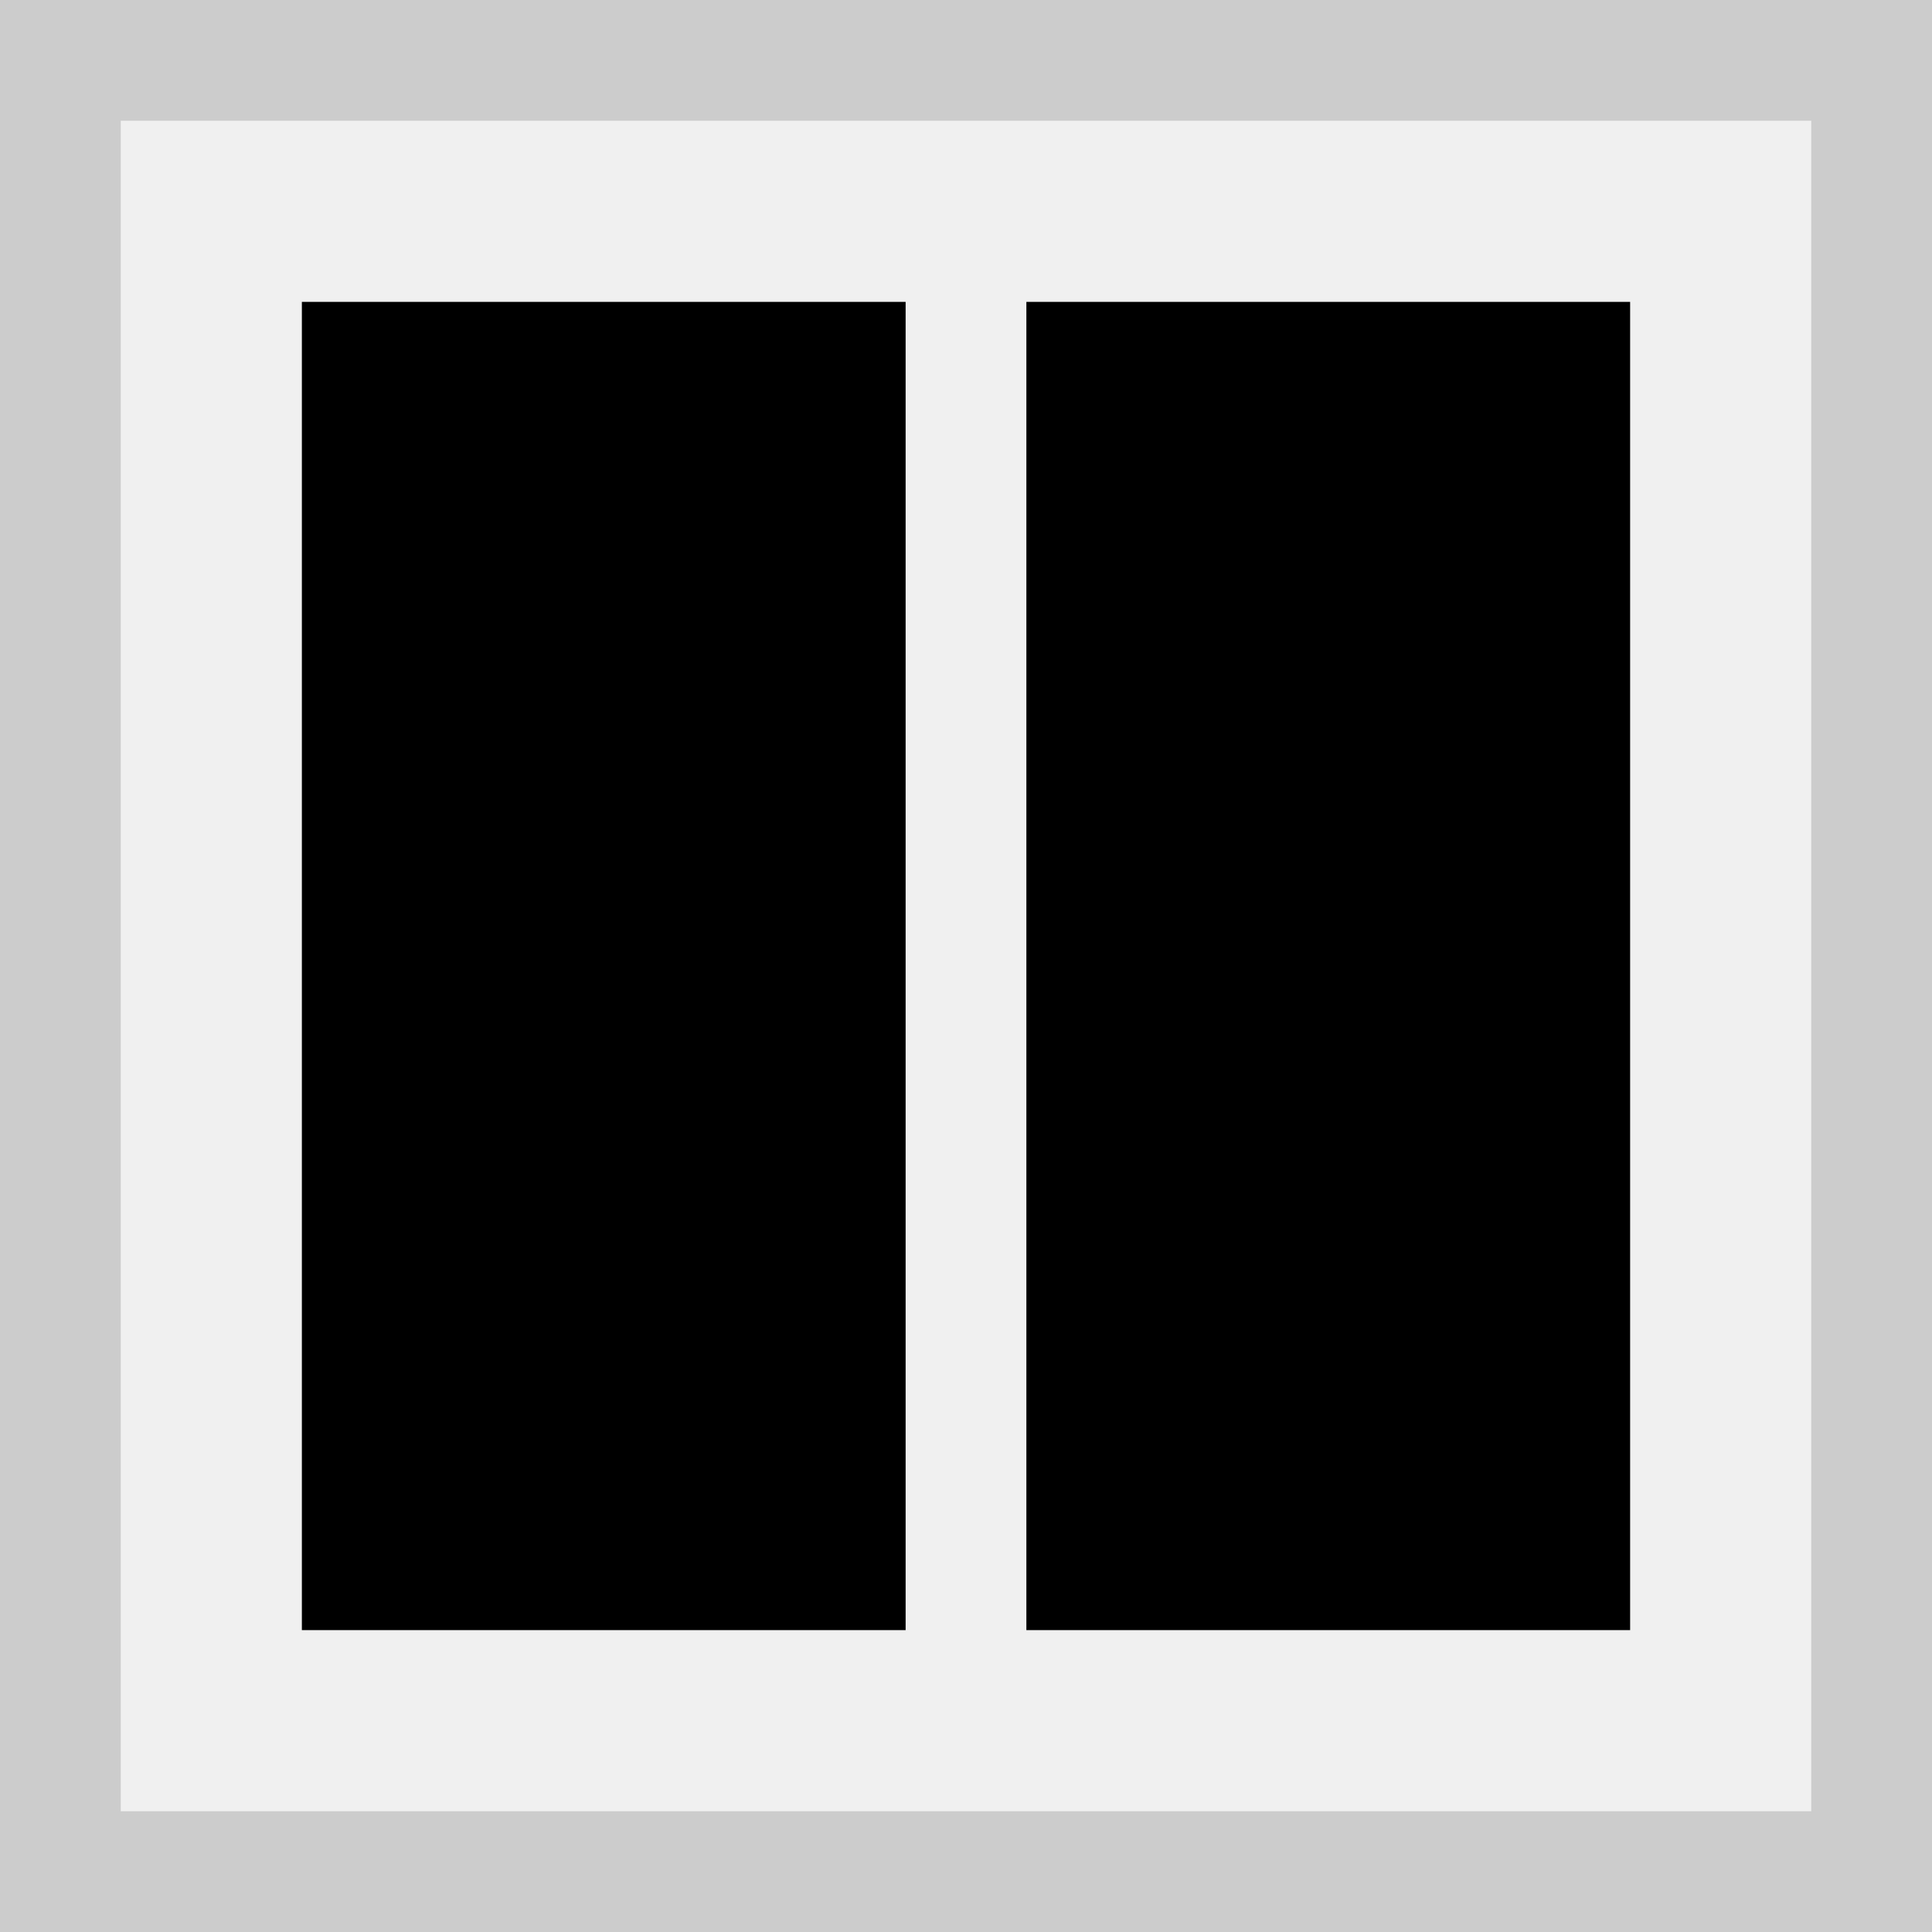
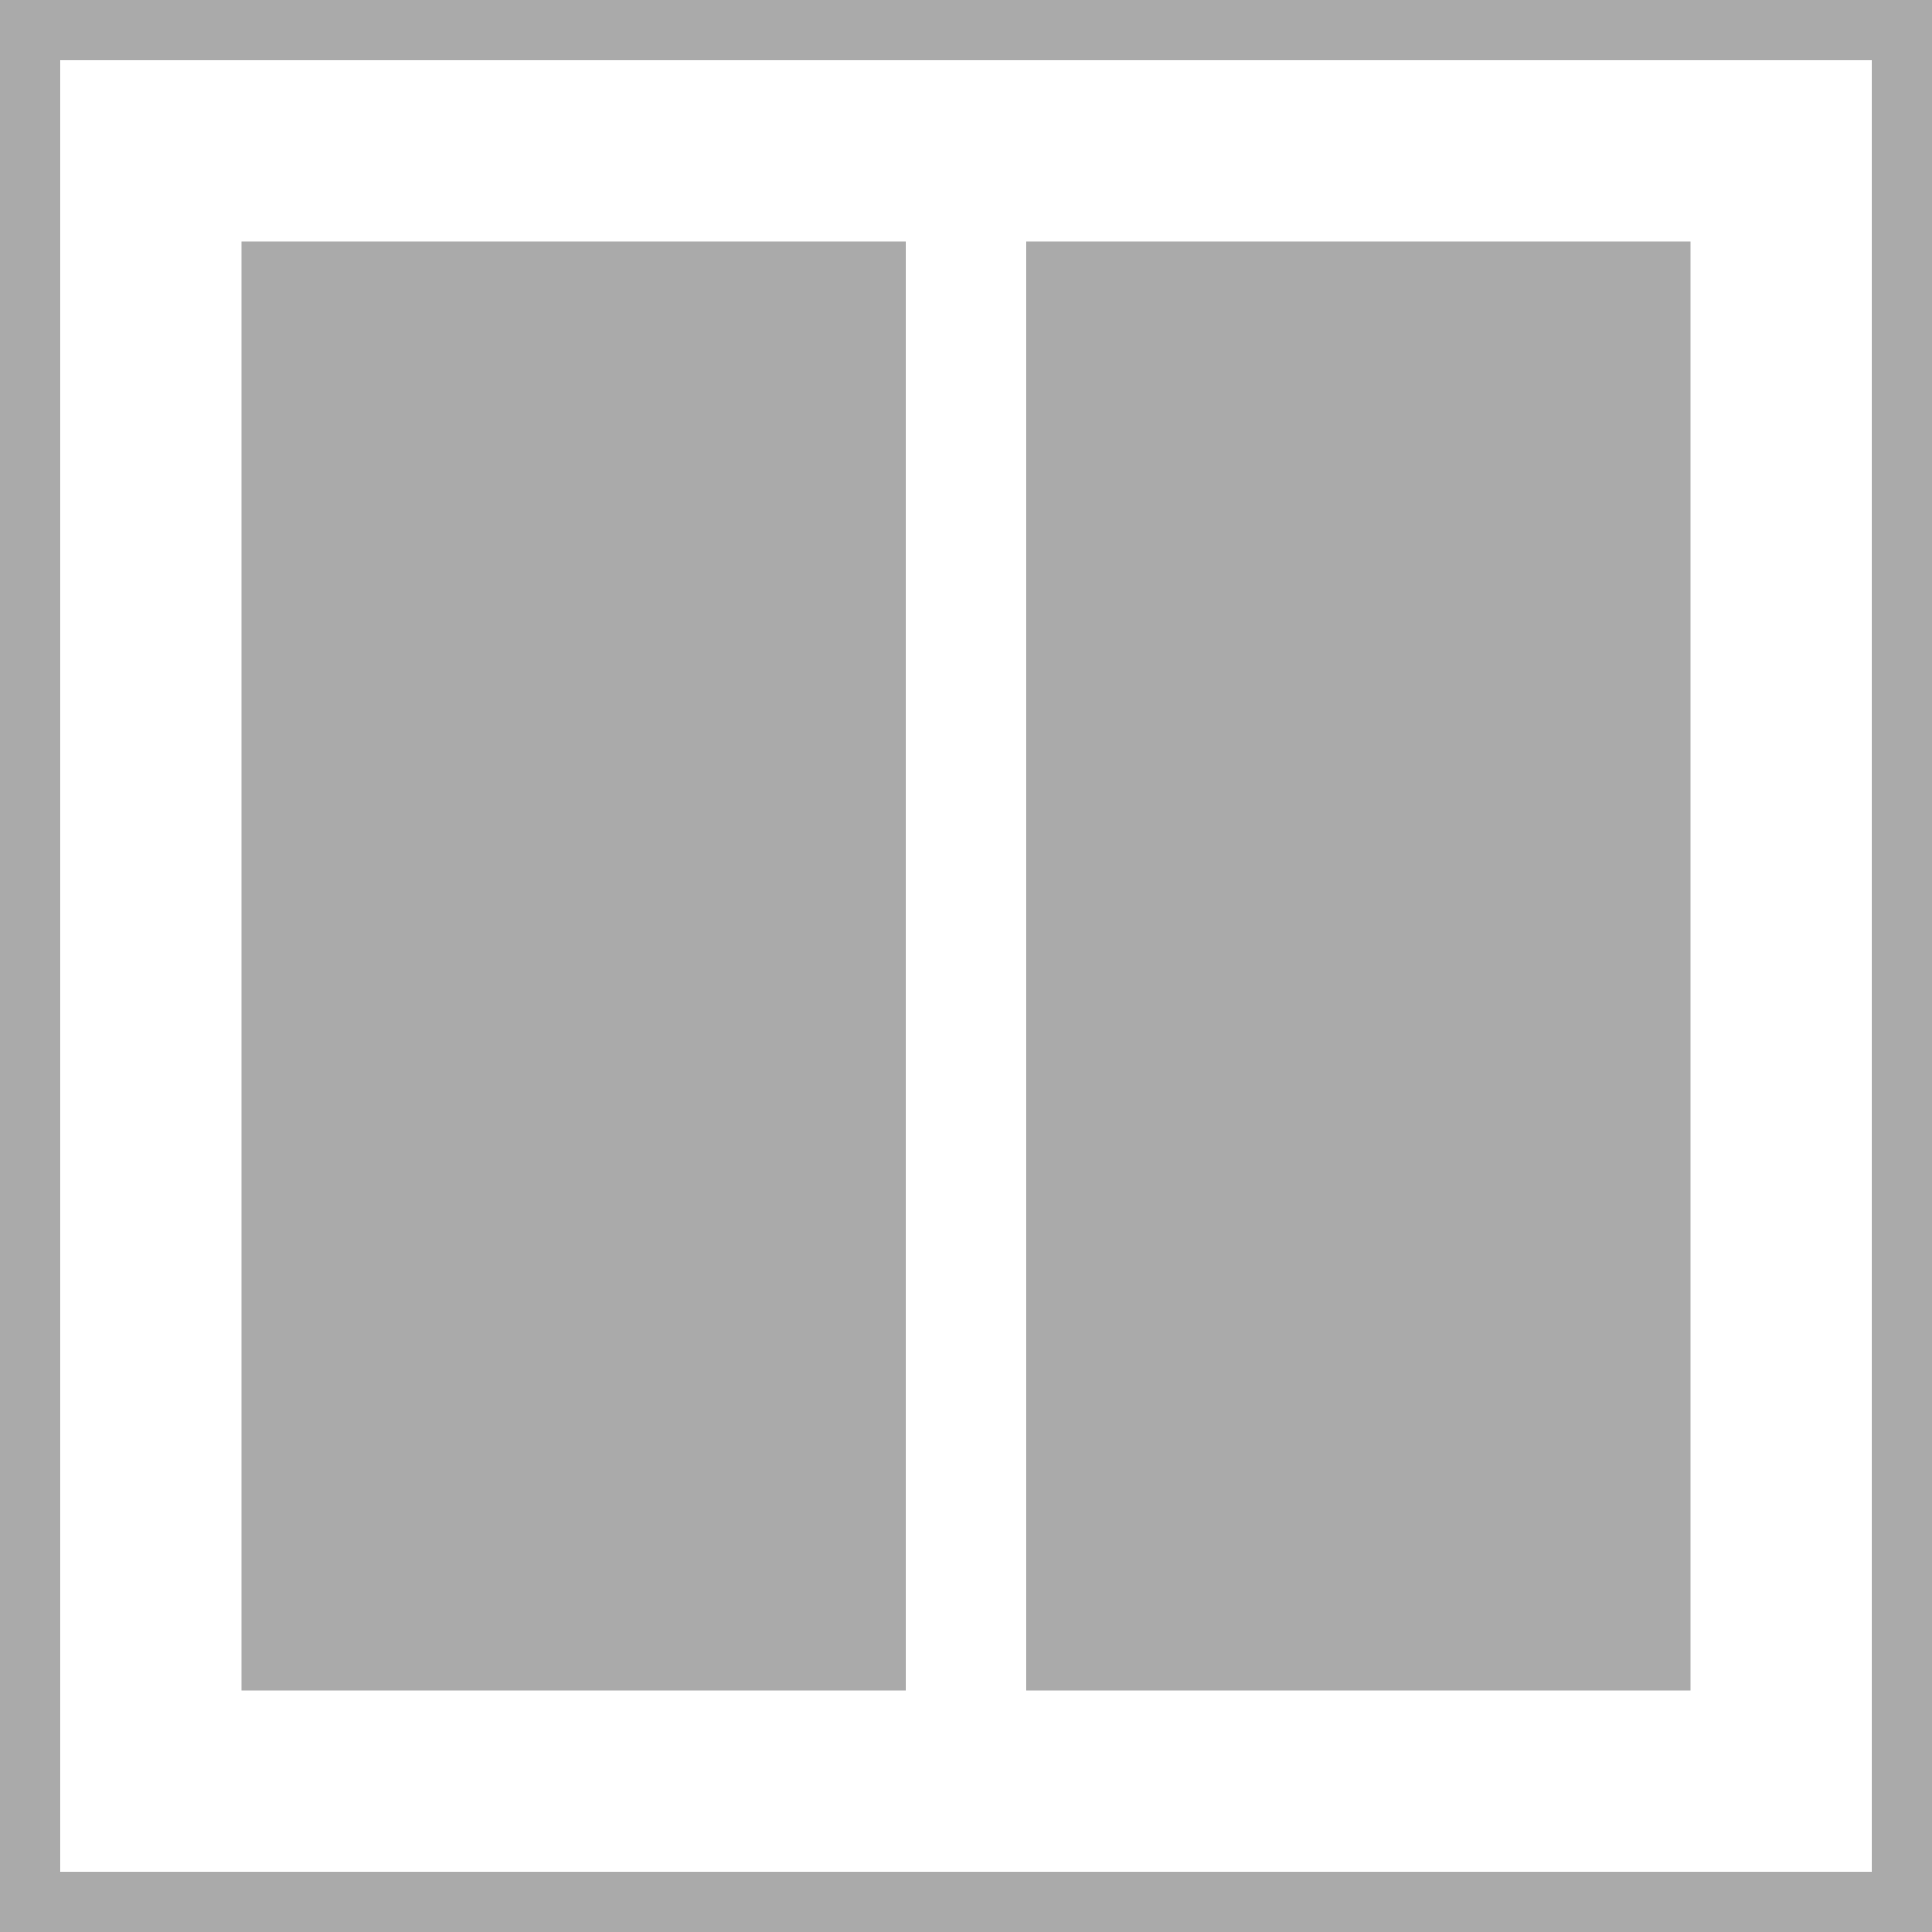
- <svg xmlns="http://www.w3.org/2000/svg" version="1.1" id="Ebene_1" x="0px" y="0px" viewBox="0 0 32 32" style="enable-background:new 0 0 32 32;" xml:space="preserve">
+ <svg xmlns="http://www.w3.org/2000/svg" version="1.1" x="0px" y="0px" viewBox="0 0 32 32" style="enable-background:new 0 0 32 32;" xml:space="preserve">
  <style type="text/css">
- 	.st0{fill:#CCCCCC;}
- 	.st1{fill:none;stroke:#CCCCCC;stroke-width:2;}
- 	.st2{fill:#999999;}
- 	.st3{fill:none;stroke:#000000;stroke-width:1.127;stroke-miterlimit:10;}
- 	.st4{fill:#FFFFFF;}
- 	.st5{fill:none;stroke:#999999;stroke-width:1.127;stroke-miterlimit:10;}
- 	.st6{fill:none;stroke:#000000;stroke-width:0.966;}
- 	.st7{fill:none;stroke:#000000;stroke-width:0.868;}
- 	.st8{fill:none;stroke:#000000;stroke-linecap:square;}
- 	.st9{fill:none;stroke:#000000;stroke-width:1.012;}
- 	.st10{fill:none;stroke:#000000;}
- 	.st11{fill:none;stroke:#000000;stroke-linecap:round;stroke-linejoin:round;}
- 	.st12{fill:none;stroke:#1D1D1B;stroke-linecap:round;stroke-miterlimit:10;}
- 	.st13{fill:#FFFFFF;stroke:#1D1D1B;stroke-width:0.829;stroke-linecap:round;stroke-miterlimit:10;}
- 	.st14{fill:none;stroke:#1D1D1B;stroke-width:0.414;stroke-linejoin:round;stroke-miterlimit:10;}
- 	.st15{fill:none;stroke:#1D1D1B;stroke-width:0.829;stroke-linecap:round;stroke-linejoin:round;stroke-miterlimit:10;}
- 	.st16{fill:none;stroke:#1D1D1B;stroke-width:0.484;stroke-miterlimit:10;}
- 	.st17{fill:none;stroke:#1D1D1B;stroke-width:0.5;stroke-miterlimit:10;}
- 	.st18{fill:none;stroke:#999999;stroke-width:0.5;stroke-miterlimit:10;}
- 	.st19{fill:none;stroke:#CCCCCC;stroke-width:0.915;stroke-miterlimit:10;}
- 	.st20{fill:none;stroke:#CCCCCC;stroke-width:0.915;stroke-miterlimit:10;stroke-dasharray:4.169,4.169;}
- 	.st21{fill:none;stroke:#000000;stroke-width:1.017;stroke-miterlimit:10;}
- 	.st22{fill:none;stroke:#000000;stroke-width:1.017;stroke-miterlimit:10;stroke-dasharray:4.632,4.632;}
- 	.st23{fill:none;stroke:#CCCCCC;stroke-width:1.017;stroke-miterlimit:10;}
- 	.st24{fill:none;stroke:#CCCCCC;stroke-width:1.017;stroke-miterlimit:10;stroke-dasharray:4.632,4.632;}
- 	.st25{fill:none;stroke:#300707;stroke-linecap:round;}
+ 	.column{fill:#aaa;}
+ 	.background{fill:#fff;stroke:#aaa;stroke-width:2;}
</style>
-   <g>
-     <g>
-       <g>
-         <path class="st0" d="M32,32H0V0h32V32z M2,30h28V2H2V30z" />
-       </g>
-     </g>
-     <g>
-       <rect x="5" y="5" width="10" height="22" />
-     </g>
-     <g>
-       <rect x="17" y="5" width="10" height="22" />
-     </g>
-   </g>
+   <rect class="background" x="0" y="0" width="32" height="32" />
+   <rect class="column" x="4" y="4" width="11" height="24" />
+   <rect class="column" x="17" y="4" width="11" height="24" />
</svg>
